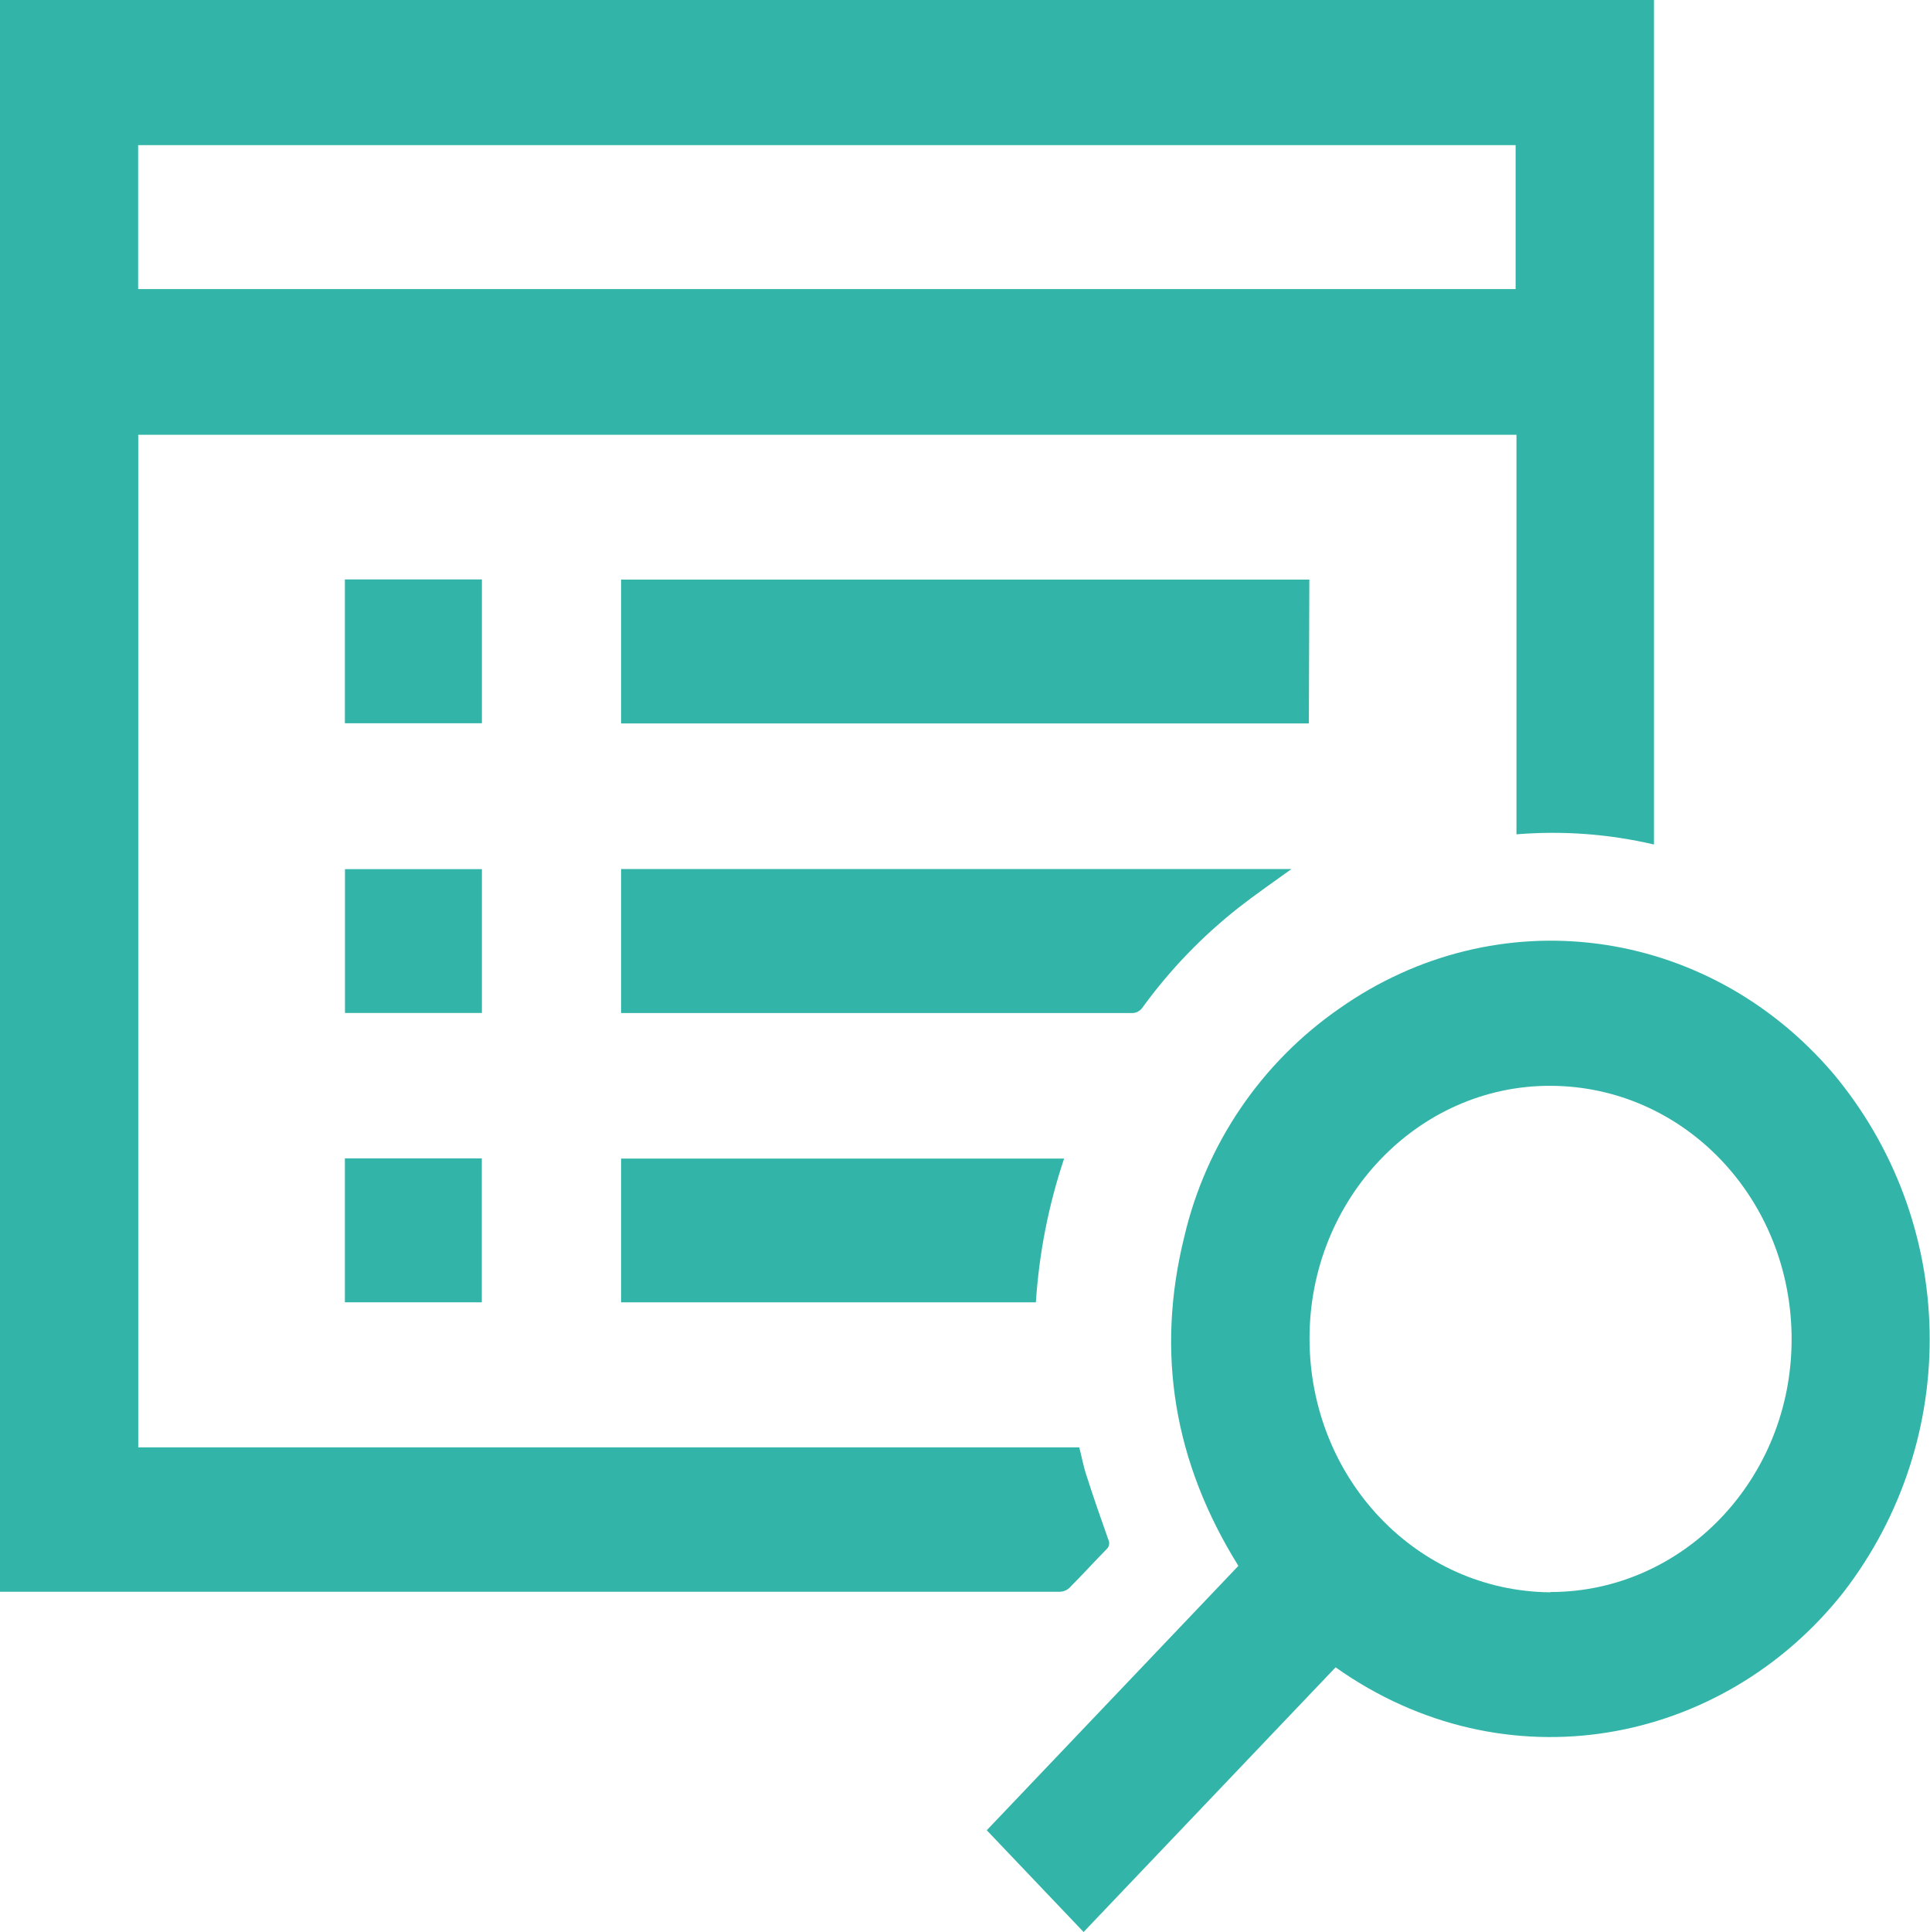
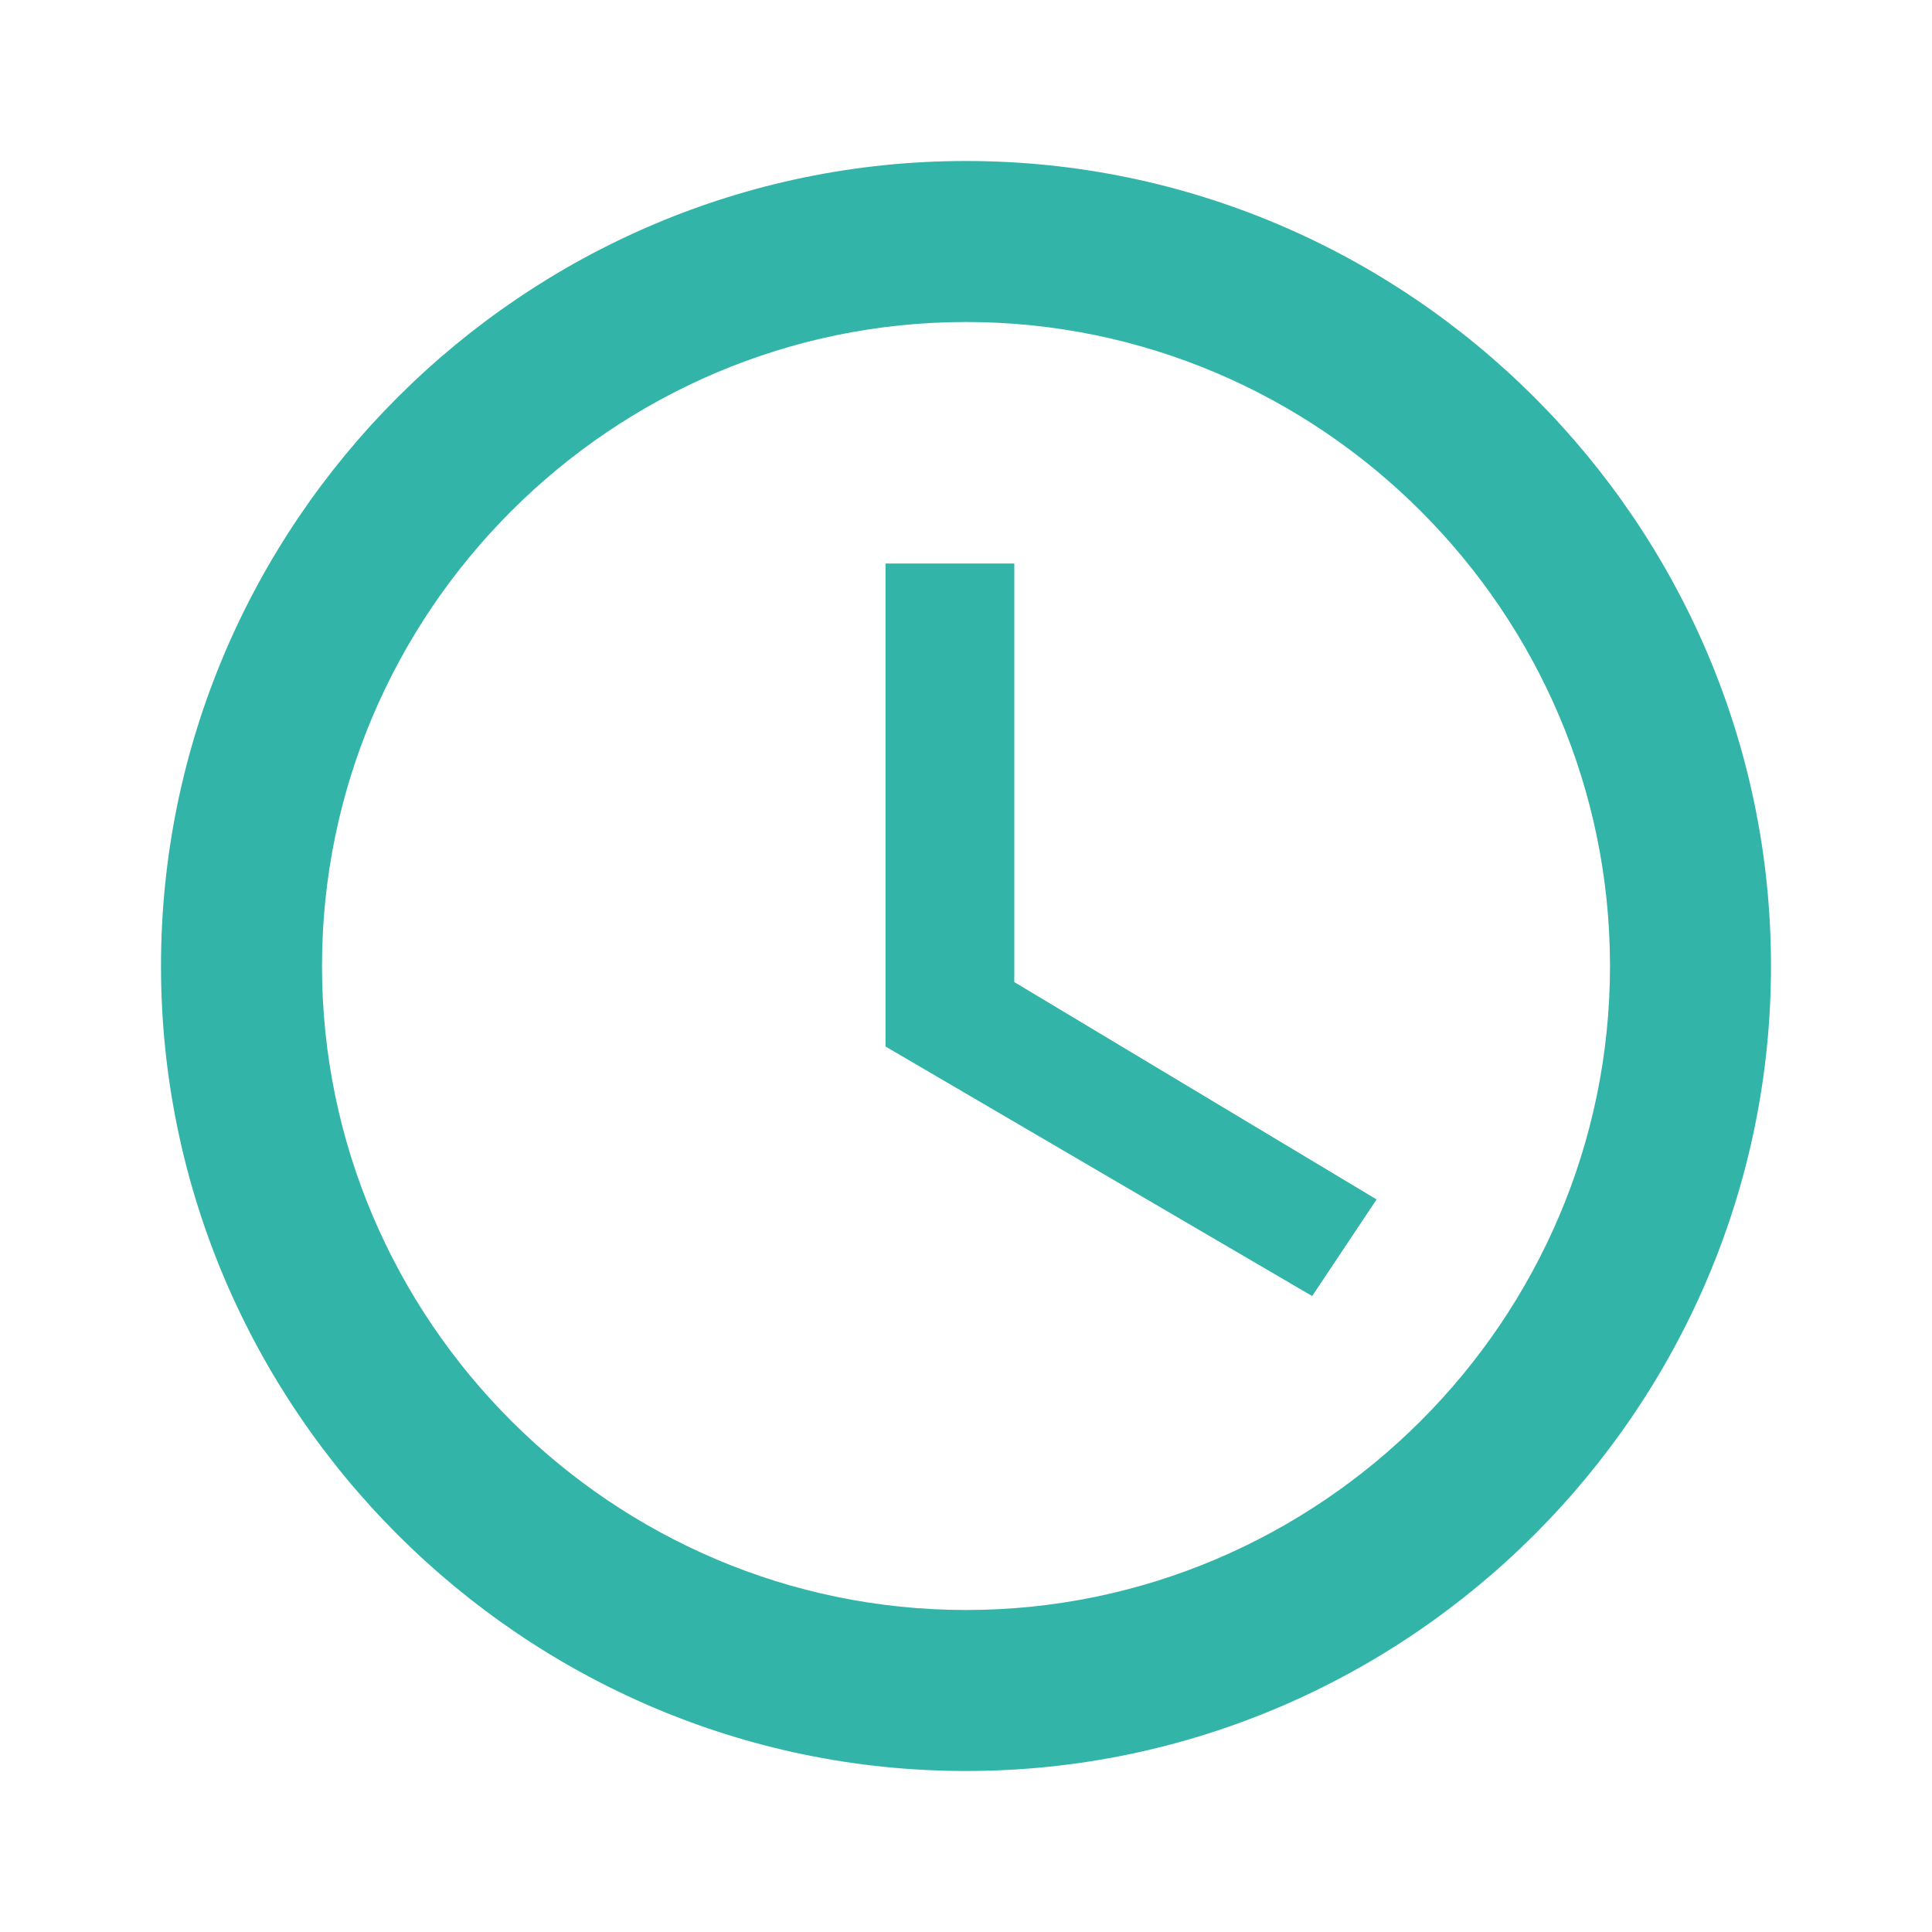
- <svg xmlns="http://www.w3.org/2000/svg" viewBox="0 0 205.05 205.26">
-   <defs>
-     <style>.cls-1{fill:#32b5a8;}</style>
-   </defs>
-   <g id="Capa_2" data-name="Capa 2">
-     <g id="Capa_1-2" data-name="Capa 1">
-       <g id="afQ9TQ.tif">
-         <path class="cls-1" d="M175.76,0V89.72a47.25,47.25,0,0,0-14.61-1.08V46.19H14.69V153.77h100c.26,1,.45,2.06.77,3,.73,2.28,1.51,4.53,2.31,6.78a.86.86,0,0,1-.2,1.06c-1.32,1.35-2.61,2.76-3.95,4.11a1.5,1.5,0,0,1-.94.39c-1.83,0-3.67,0-5.5,0H0V0ZM14.68,30.71H161.06V15.42H14.68Z" />
-         <path class="cls-1" d="M141.93,177.14l-26.78,28.12-10.29-10.81,26.74-28.09c-6.78-10.88-8.84-22.53-5.74-35a40.79,40.79,0,0,1,16.45-24.2c16.76-11.8,39-8.86,52.44,6.82a44,44,0,0,1,1.13,55.21C183,185.49,159.94,189.9,141.93,177.14Zm22.84-8c14.09,0,25.63-12,25.62-26.87S179,115.41,164.78,115.36c-14.08-.06-25.63,12-25.62,26.85S150.52,169.06,164.77,169.17Z" />
-         <path class="cls-1" d="M139.09,76.86H66V61.58h73.14Z" />
-         <path class="cls-1" d="M137.24,92.33c-1.88,1.36-3.78,2.66-5.59,4.08A53.37,53.37,0,0,0,121.44,107a1.35,1.35,0,0,1-1.21.63q-26.73,0-53.46,0H66V92.33Z" />
-         <path class="cls-1" d="M113.08,123.09a60.34,60.34,0,0,0-3,15.27H66V123.09Z" />
-         <path class="cls-1" d="M36.65,76.84V61.56H51.21V76.84Z" />
-         <path class="cls-1" d="M51.21,107.62H36.66V92.34H51.21Z" />
-         <path class="cls-1" d="M36.65,138.36V123.07H51.2v15.29Z" />
-       </g>
-     </g>
-   </g>
+ <svg xmlns="http://www.w3.org/2000/svg" version="1.1" id="Capa_1" x="0px" y="0px" viewBox="0 0 24 24" style="enable-background:new 0 0 24 24;" xml:space="preserve">
+   <style type="text/css">
+ 	.st0{fill:#32b5a8;}
+ 	.st1{fill:none;}
+ </style>
+   <path class="st0" d="M12,2C6.5,2,2,6.5,2,12s4.5,10,10,10c5.5,0,10-4.5,10-10S17.5,2,12,2z M12,20c-4.4,0-8-3.6-8-8s3.6-8,8-8  s8,3.6,8,8S16.4,20,12,20z" />
+   <path class="st1" d="M0,0h24v24H0V0z" />
+   <path class="st0" d="M12.5,7H11v6l5.3,3.1l0.8-1.2l-4.5-2.7V7z" />
</svg>
